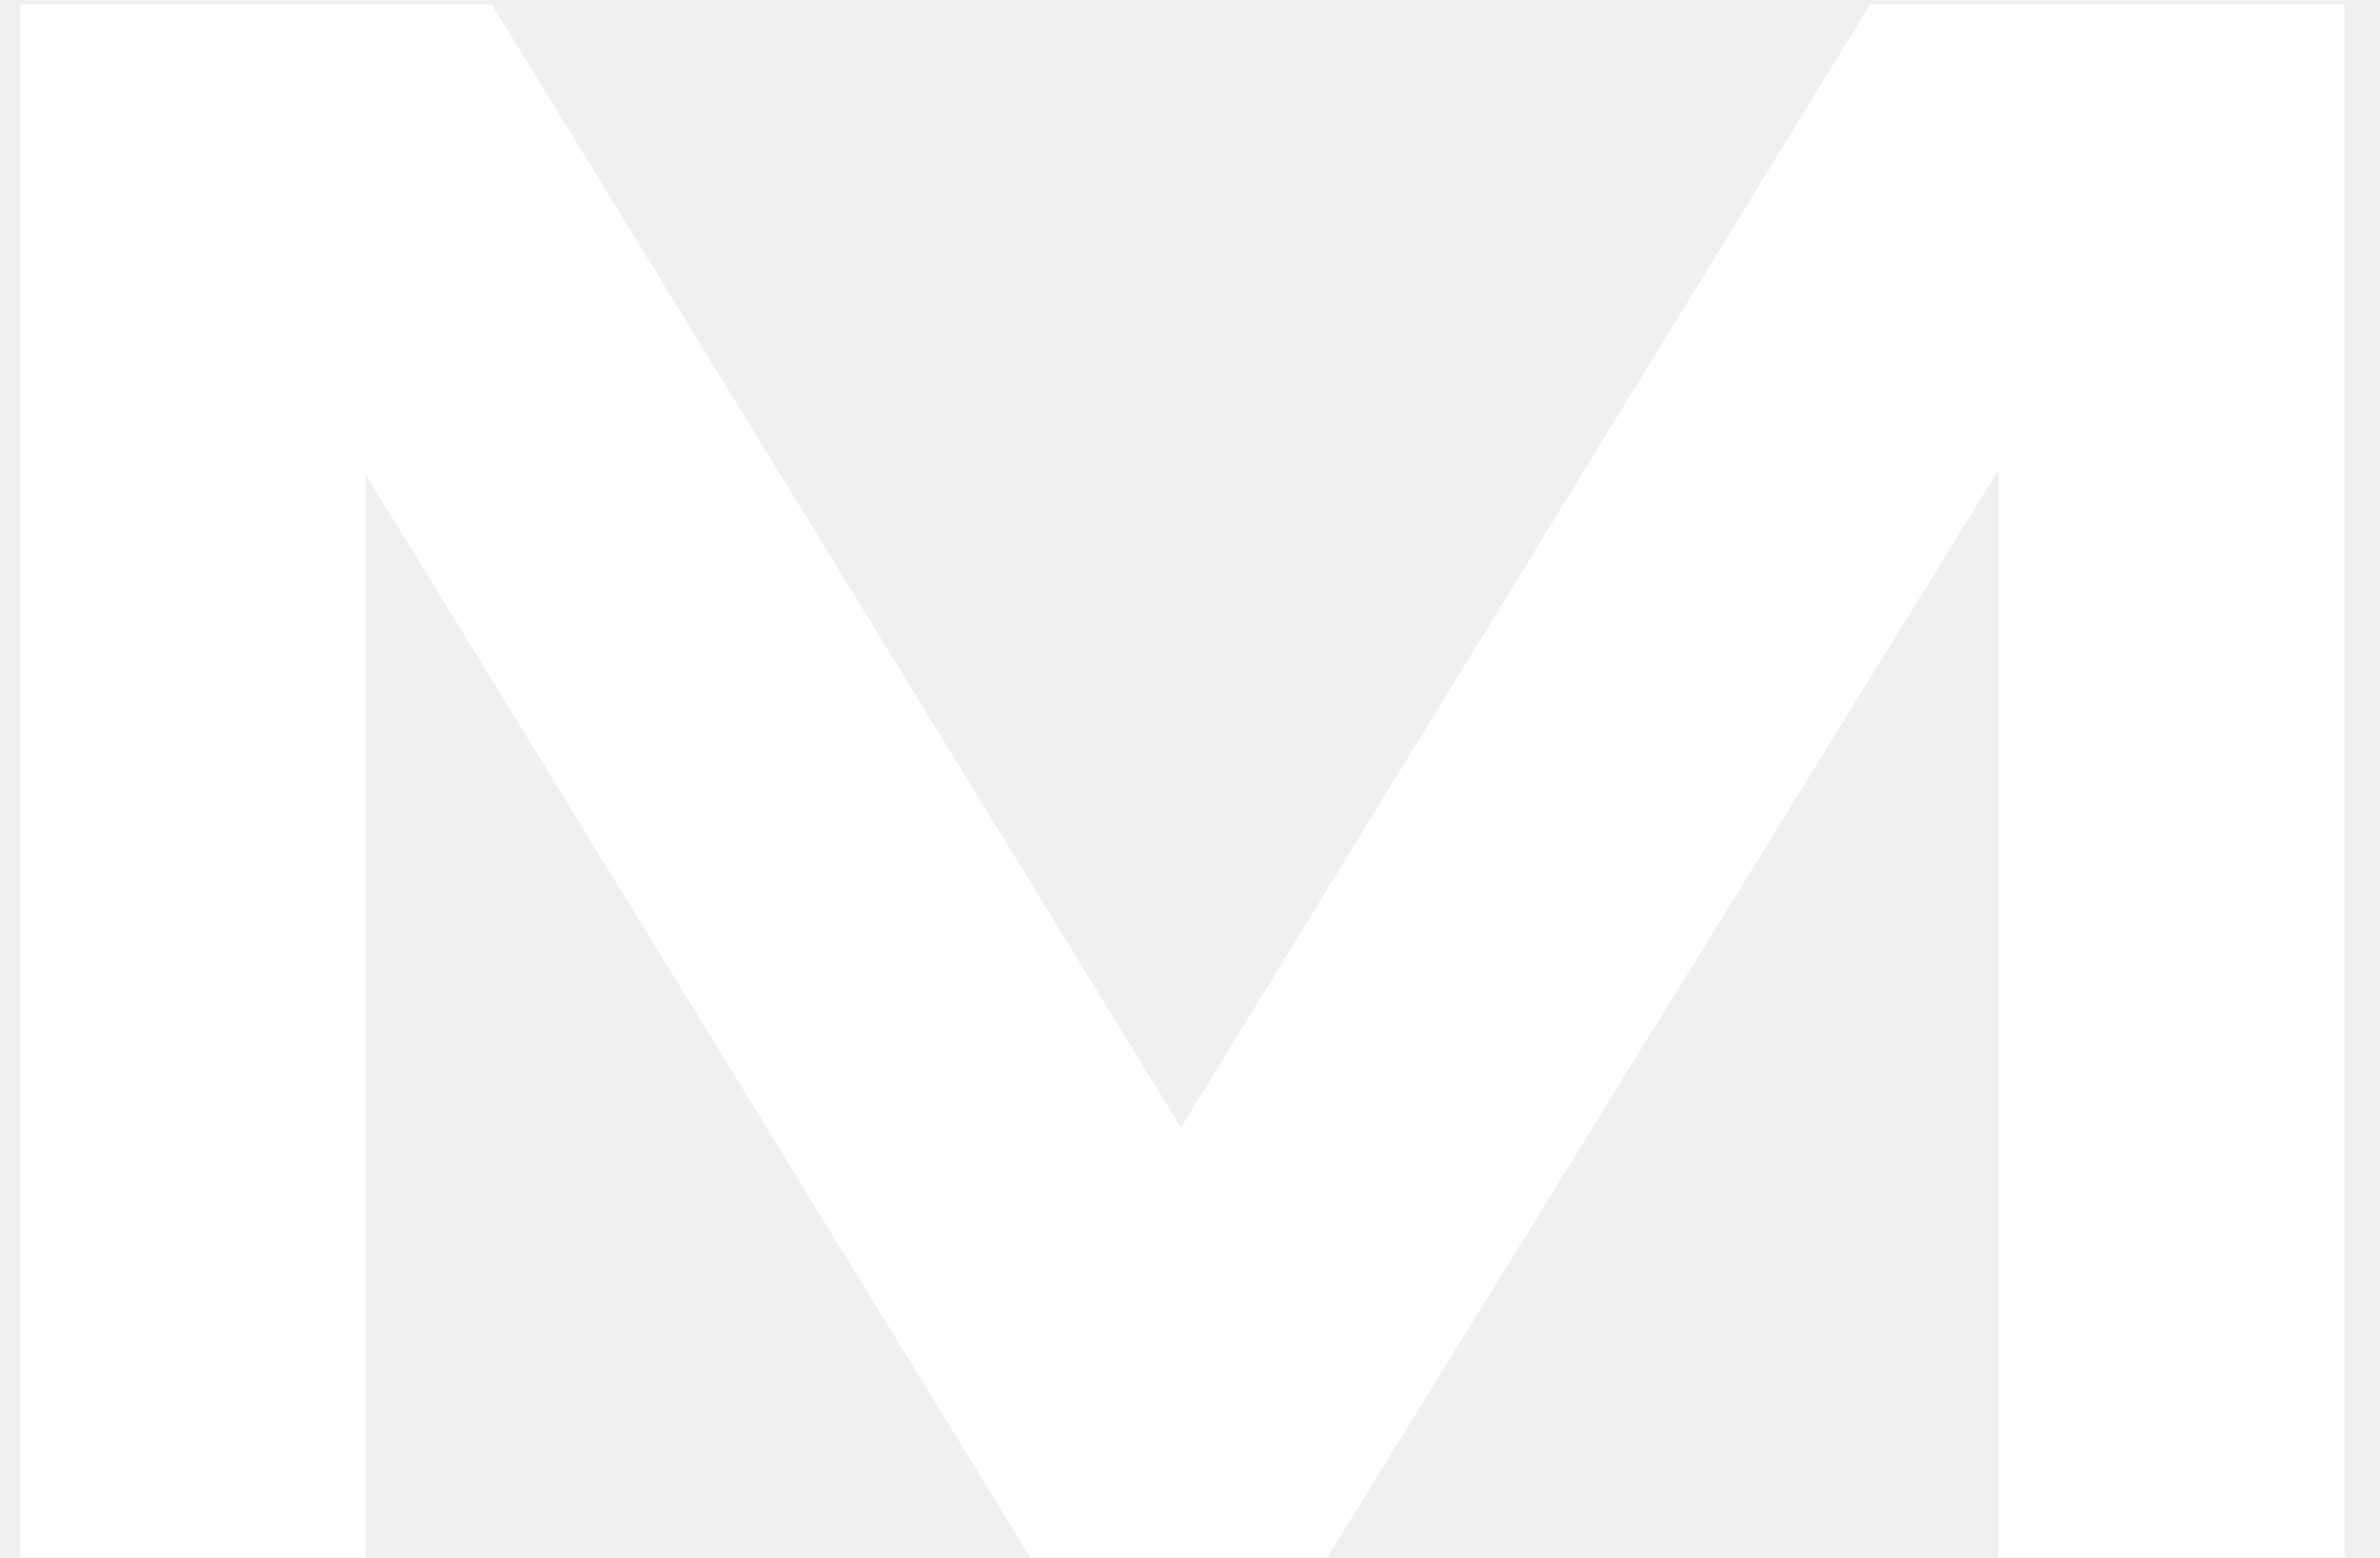
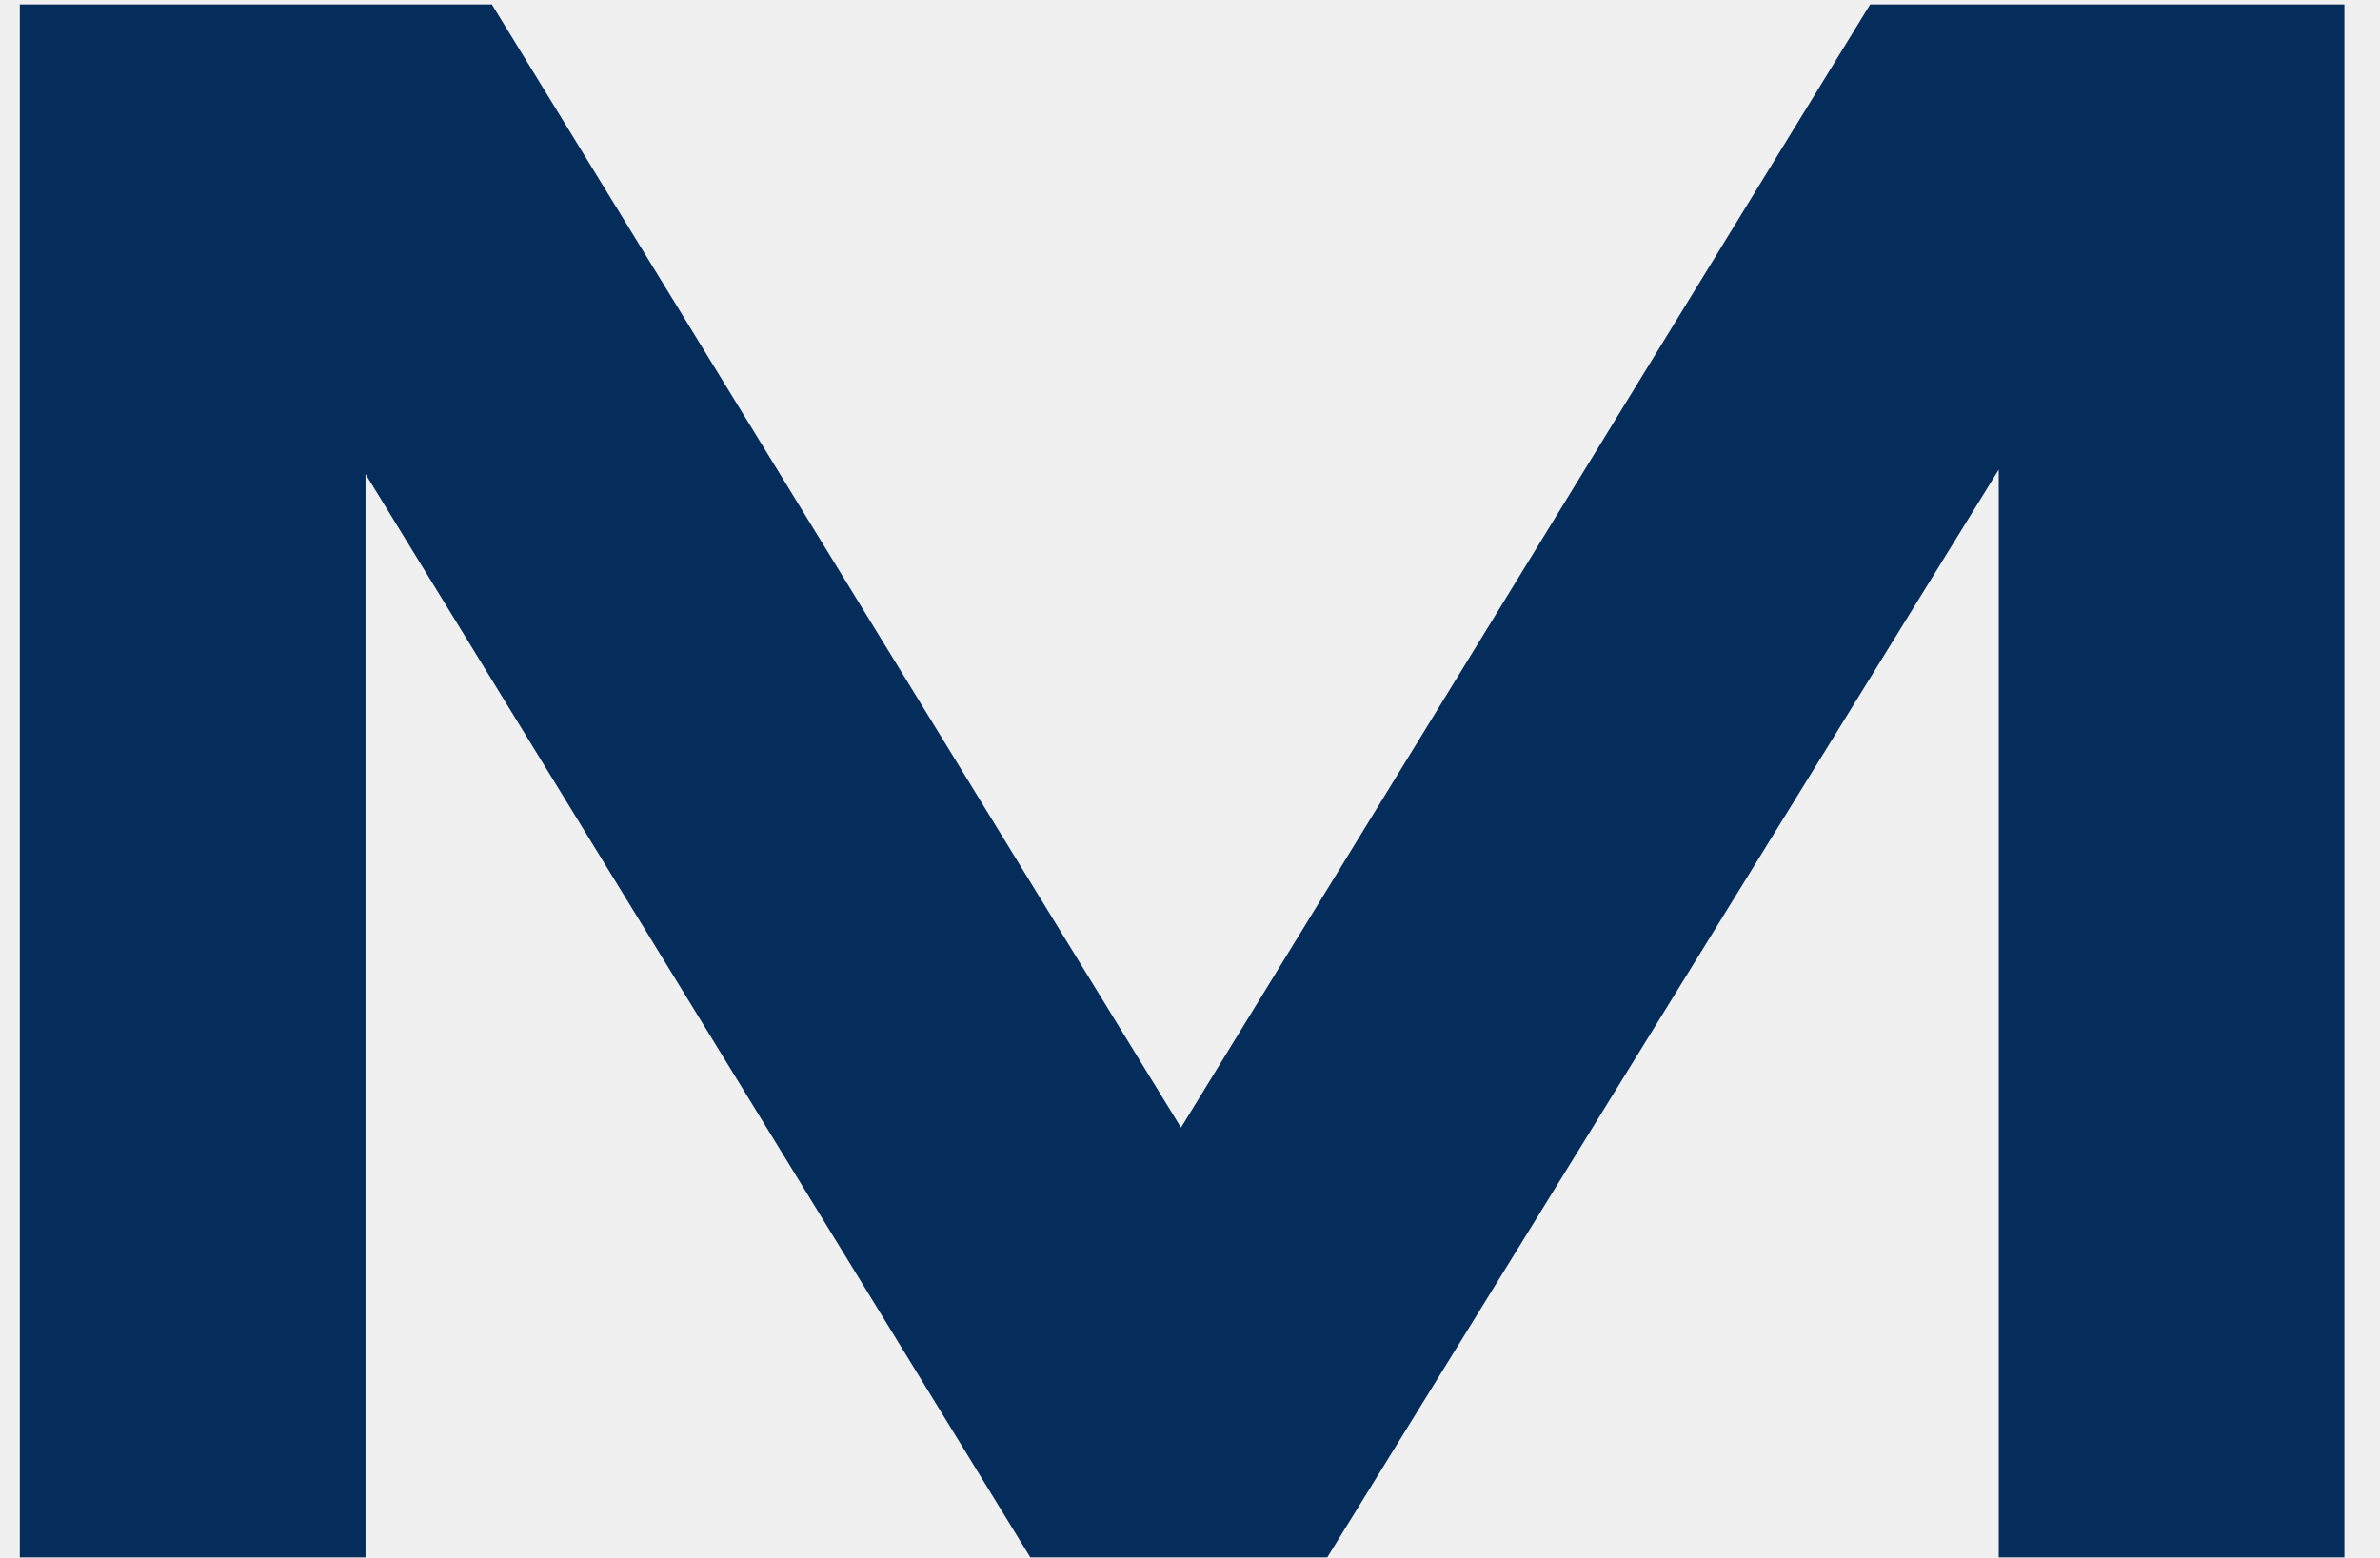
<svg xmlns="http://www.w3.org/2000/svg" width="55" height="36" viewBox="0 0 55 36" fill="none">
-   <path d="M54.177 36H46.189V10.856L30.672 36H23.81L8.447 10.958V36H0.458V0.102H11.366L27.292 26.065L43.218 0.102H54.177V36Z" fill="white" />
+   <path d="M54.177 36H46.189V10.856L30.672 36H23.81L8.447 10.958V36H0.458V0.102H11.366L27.292 26.065L43.218 0.102H54.177V36Z" fill="#042d5c" />
</svg>
